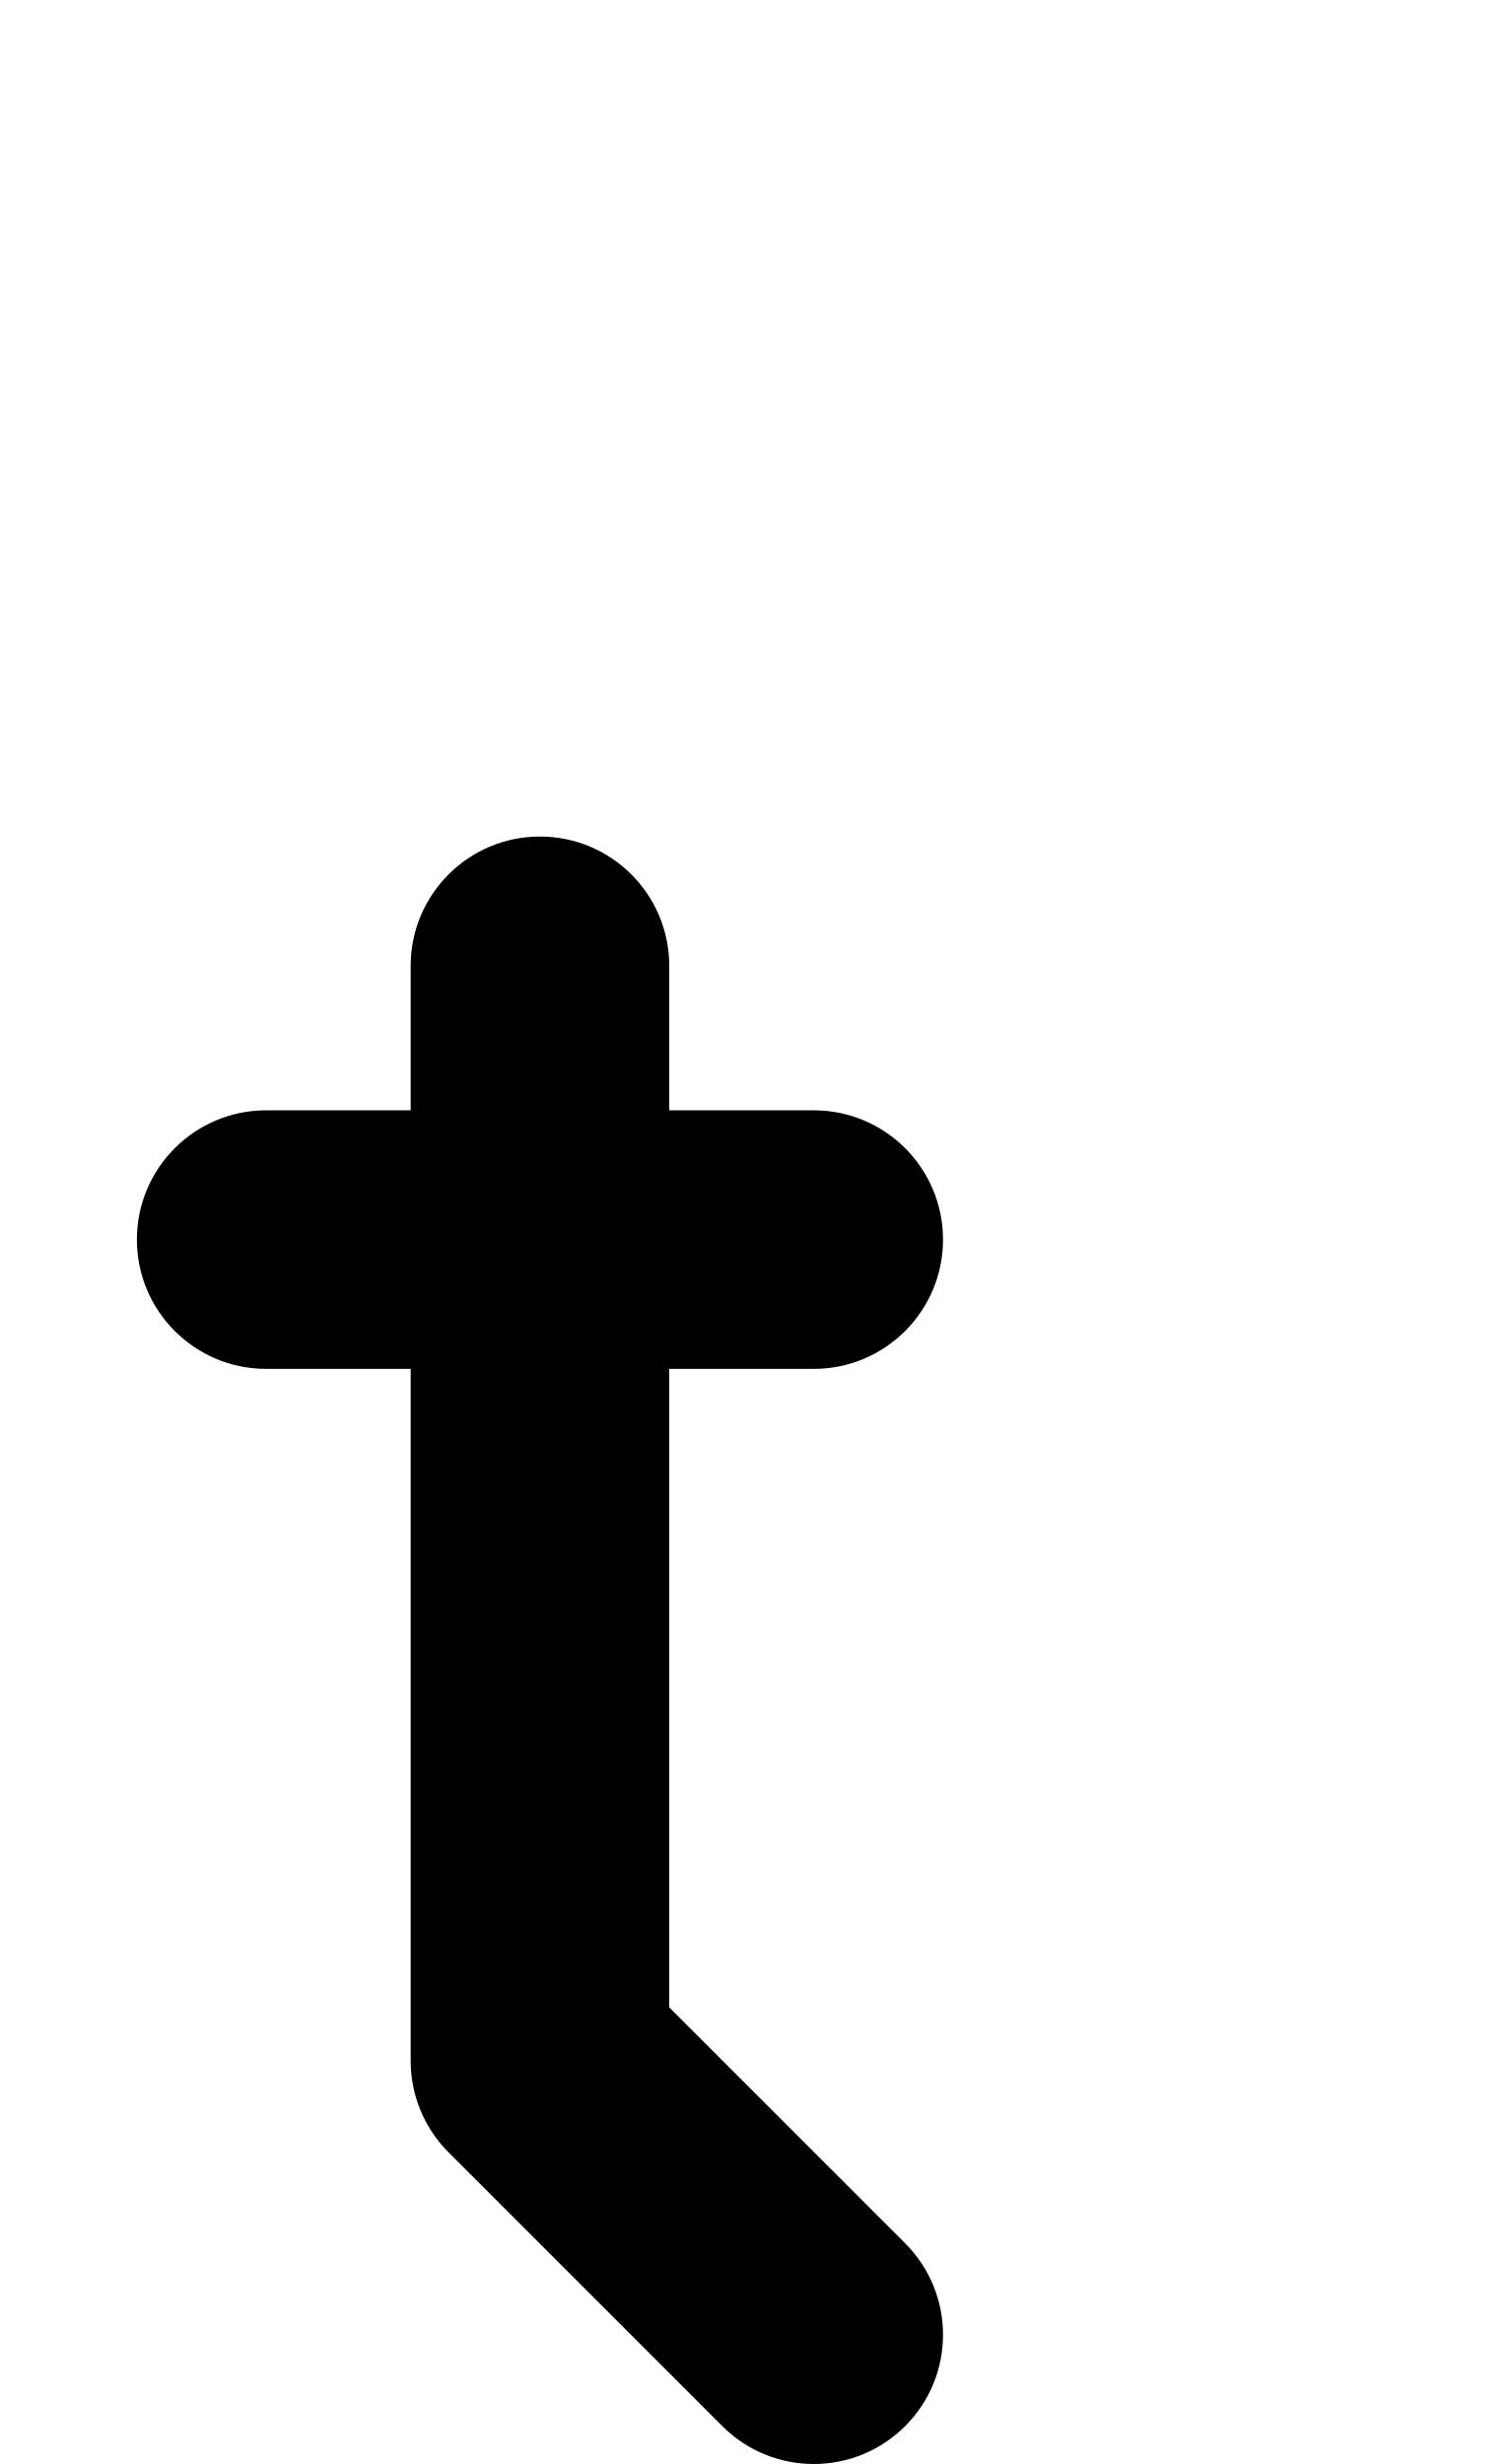
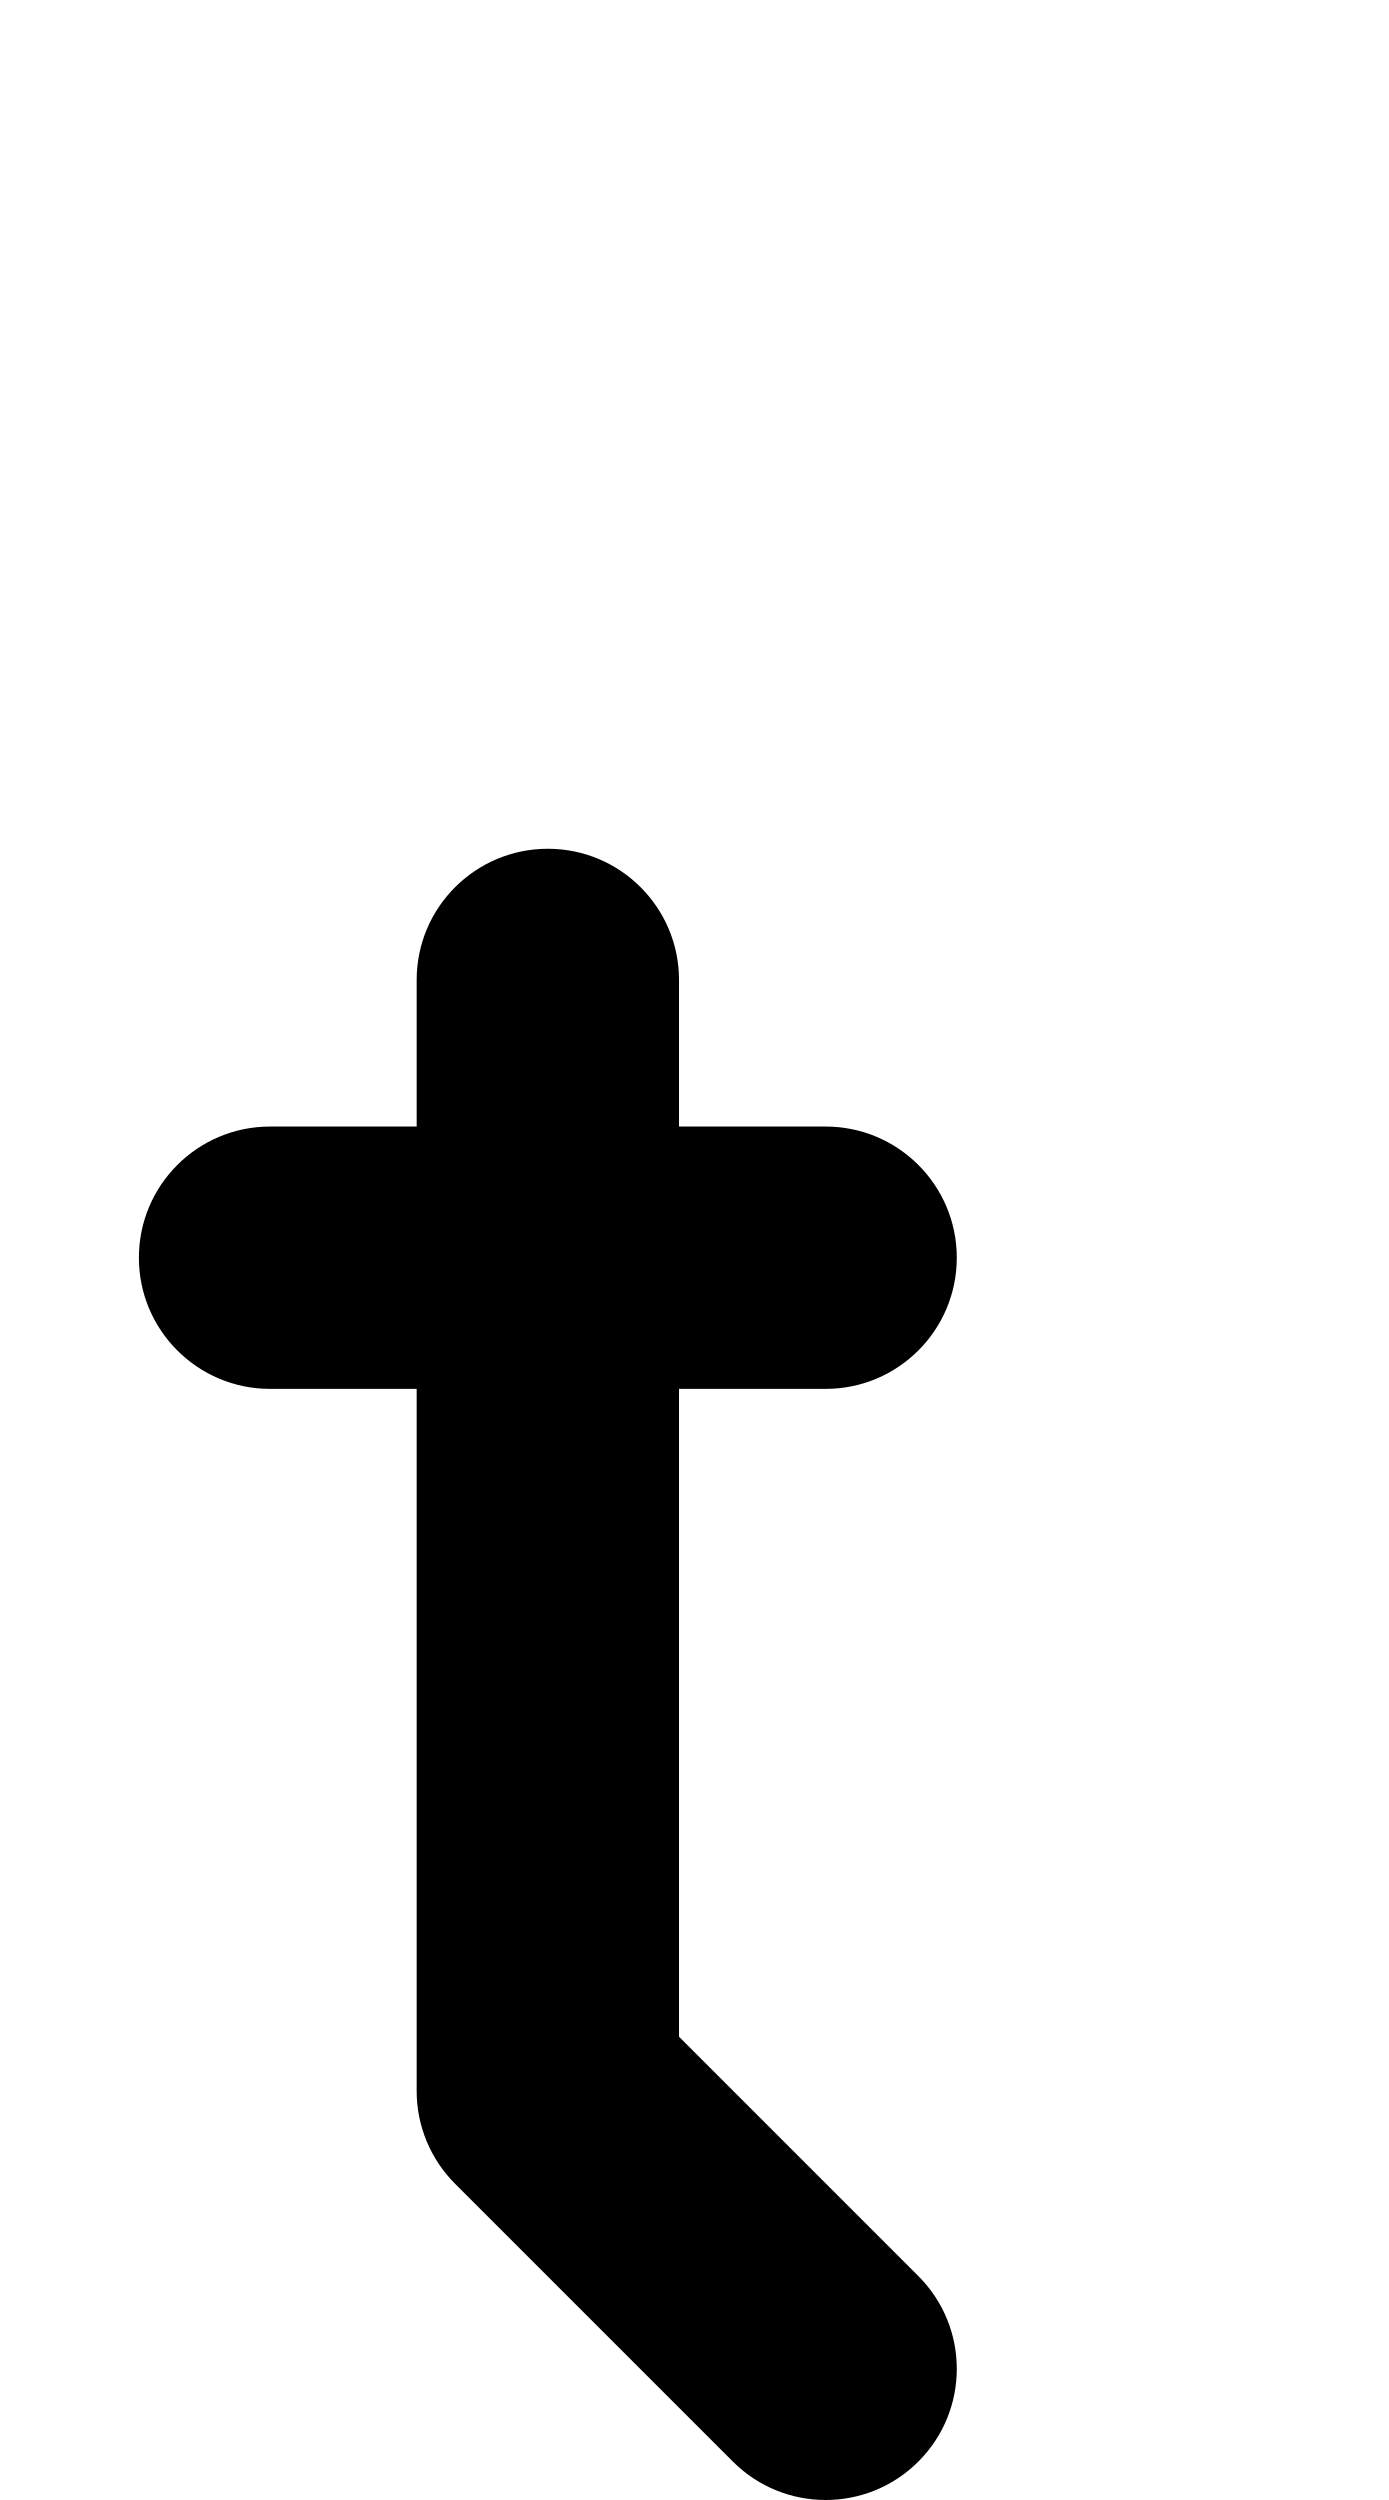
- <svg xmlns="http://www.w3.org/2000/svg" width="99" height="162" viewBox="0 0 99 162" fill="none">
+ <svg xmlns="http://www.w3.org/2000/svg" width="90" height="162" viewBox="0 0 90 162" fill="none">
  <path d="M35.5 55C40.194 55 44 58.806 44 63.5V73H53.5C58.194 73 62 76.806 62 81.5C62 86.194 58.194 90 53.5 90H44V131.979L59.51 147.49C62.83 150.809 62.83 156.191 59.51 159.51C56.191 162.83 50.809 162.83 47.49 159.51L29.49 141.51C27.895 139.916 27 137.754 27 135.5V90H17.5C12.806 90 9 86.194 9 81.5C9 76.806 12.806 73 17.5 73H27V63.5C27 58.806 30.806 55 35.5 55Z" fill="black" />
</svg>
